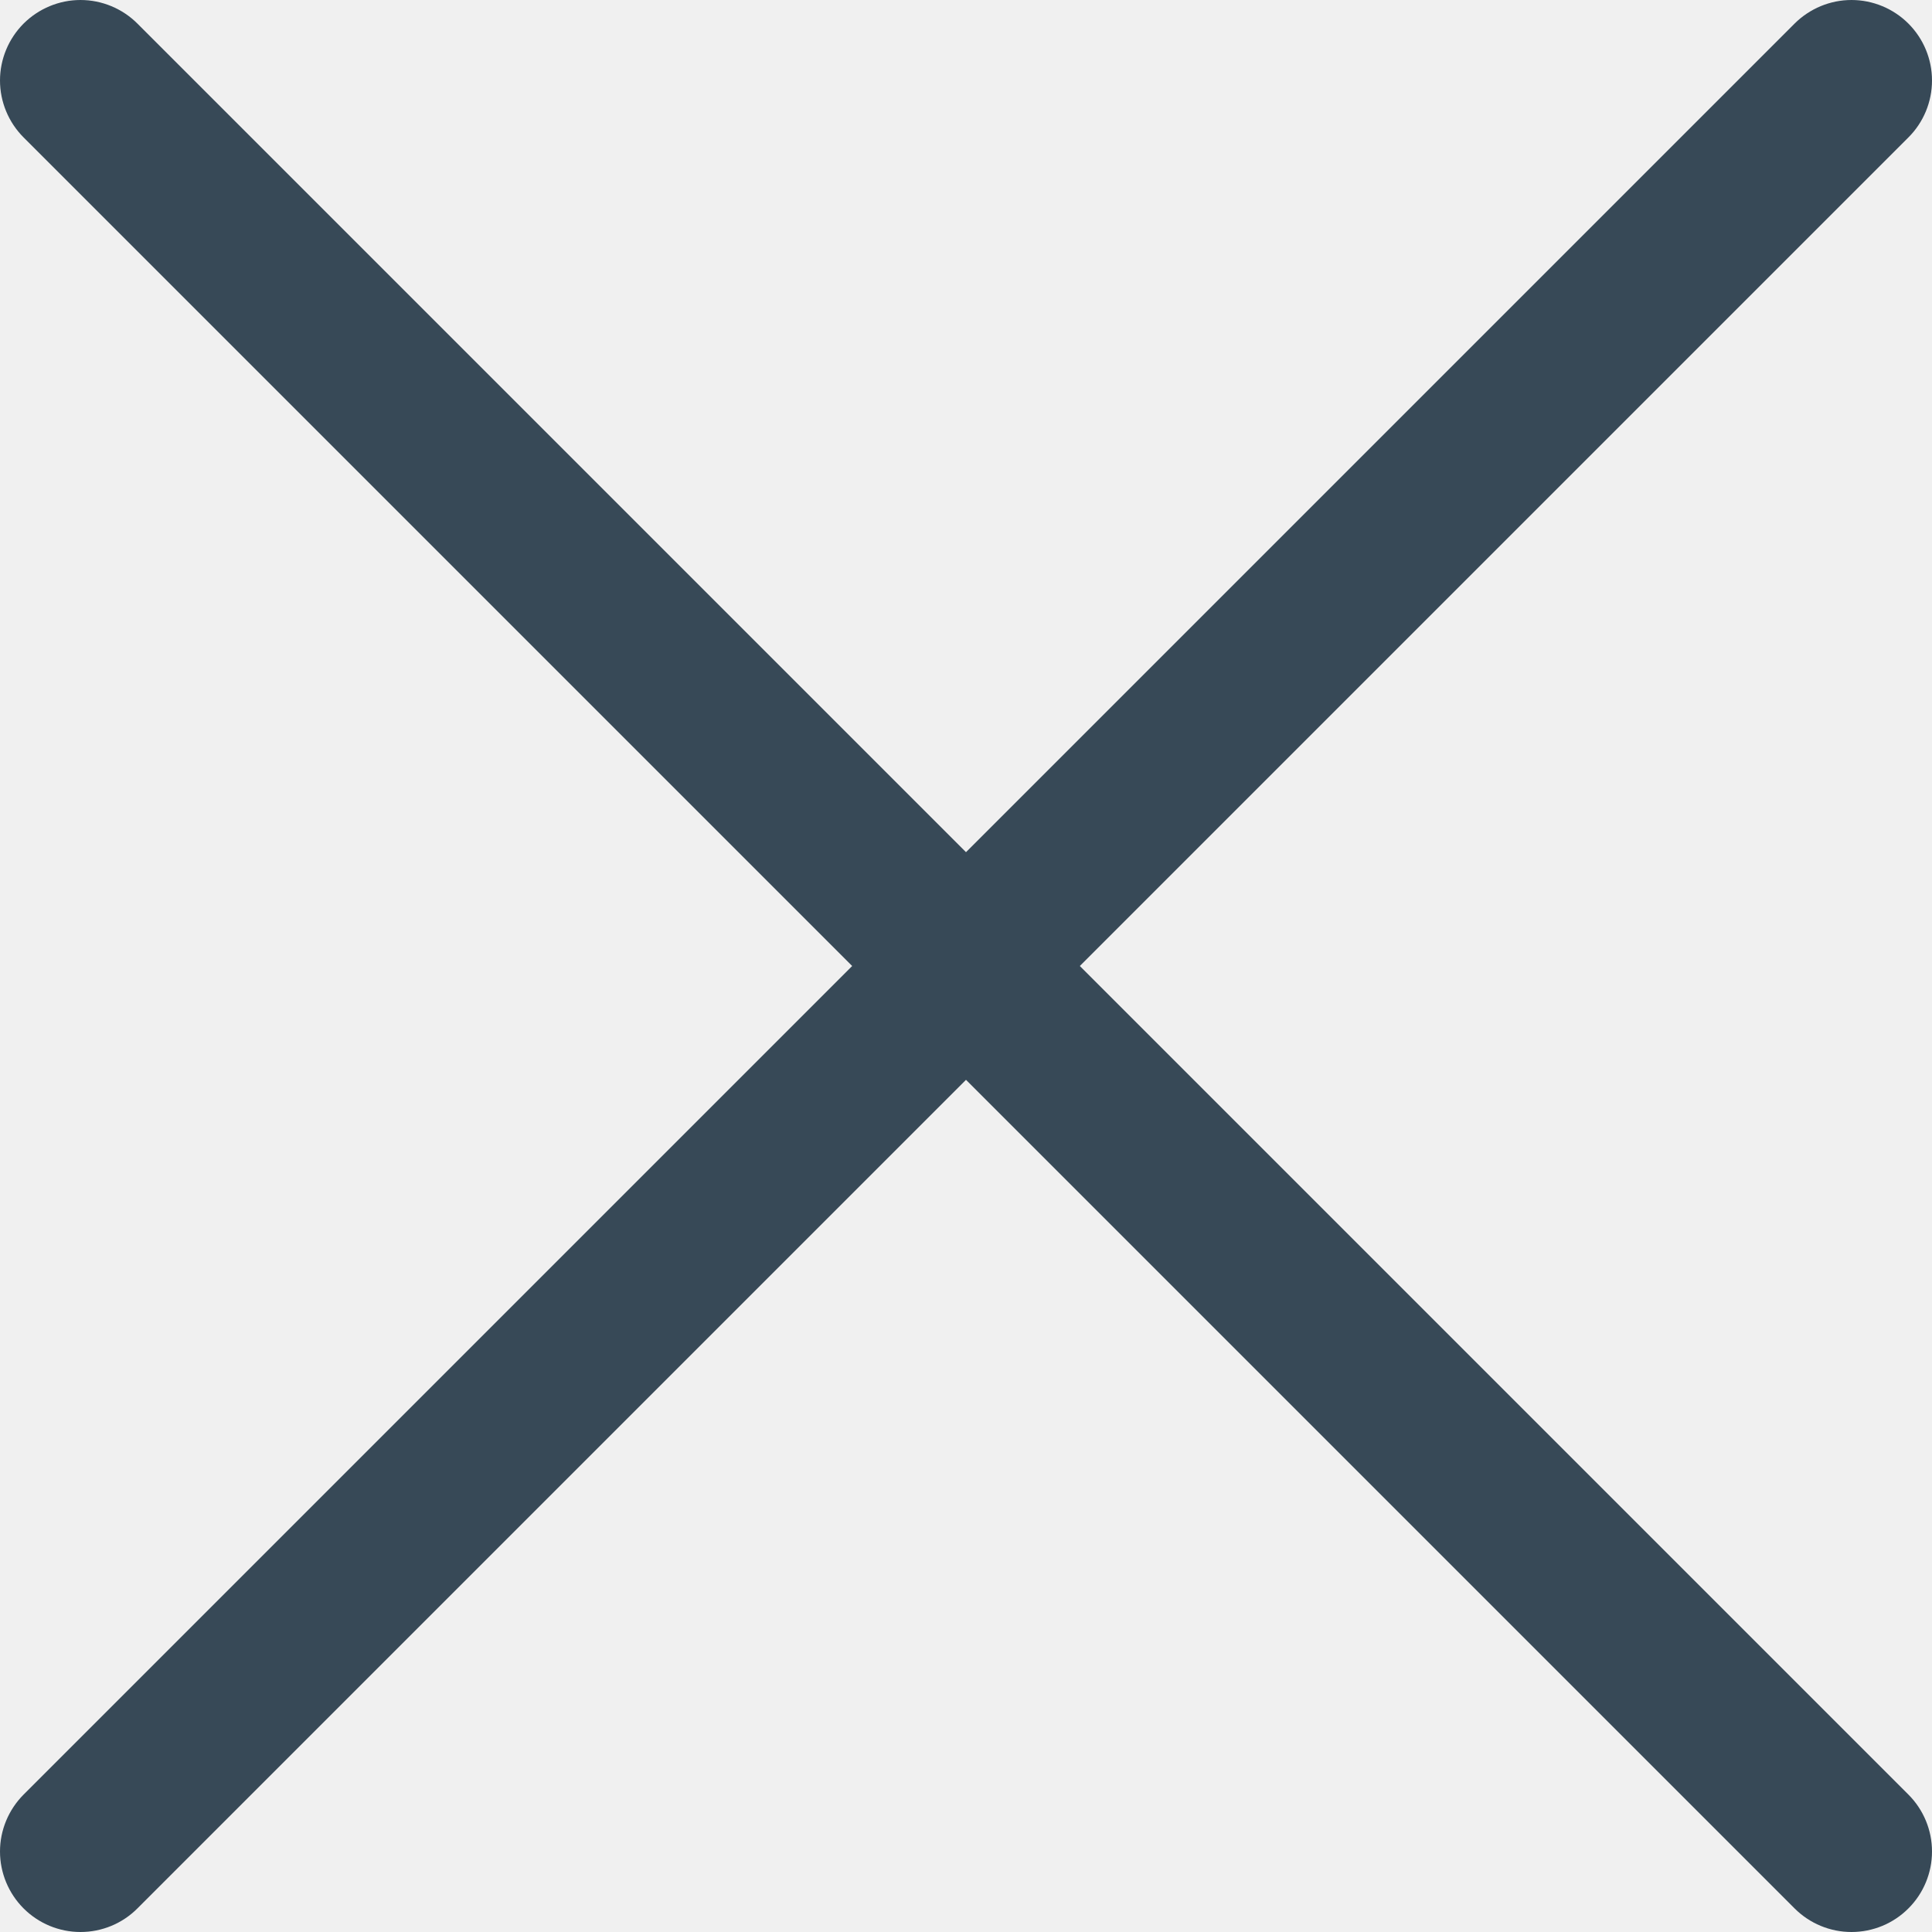
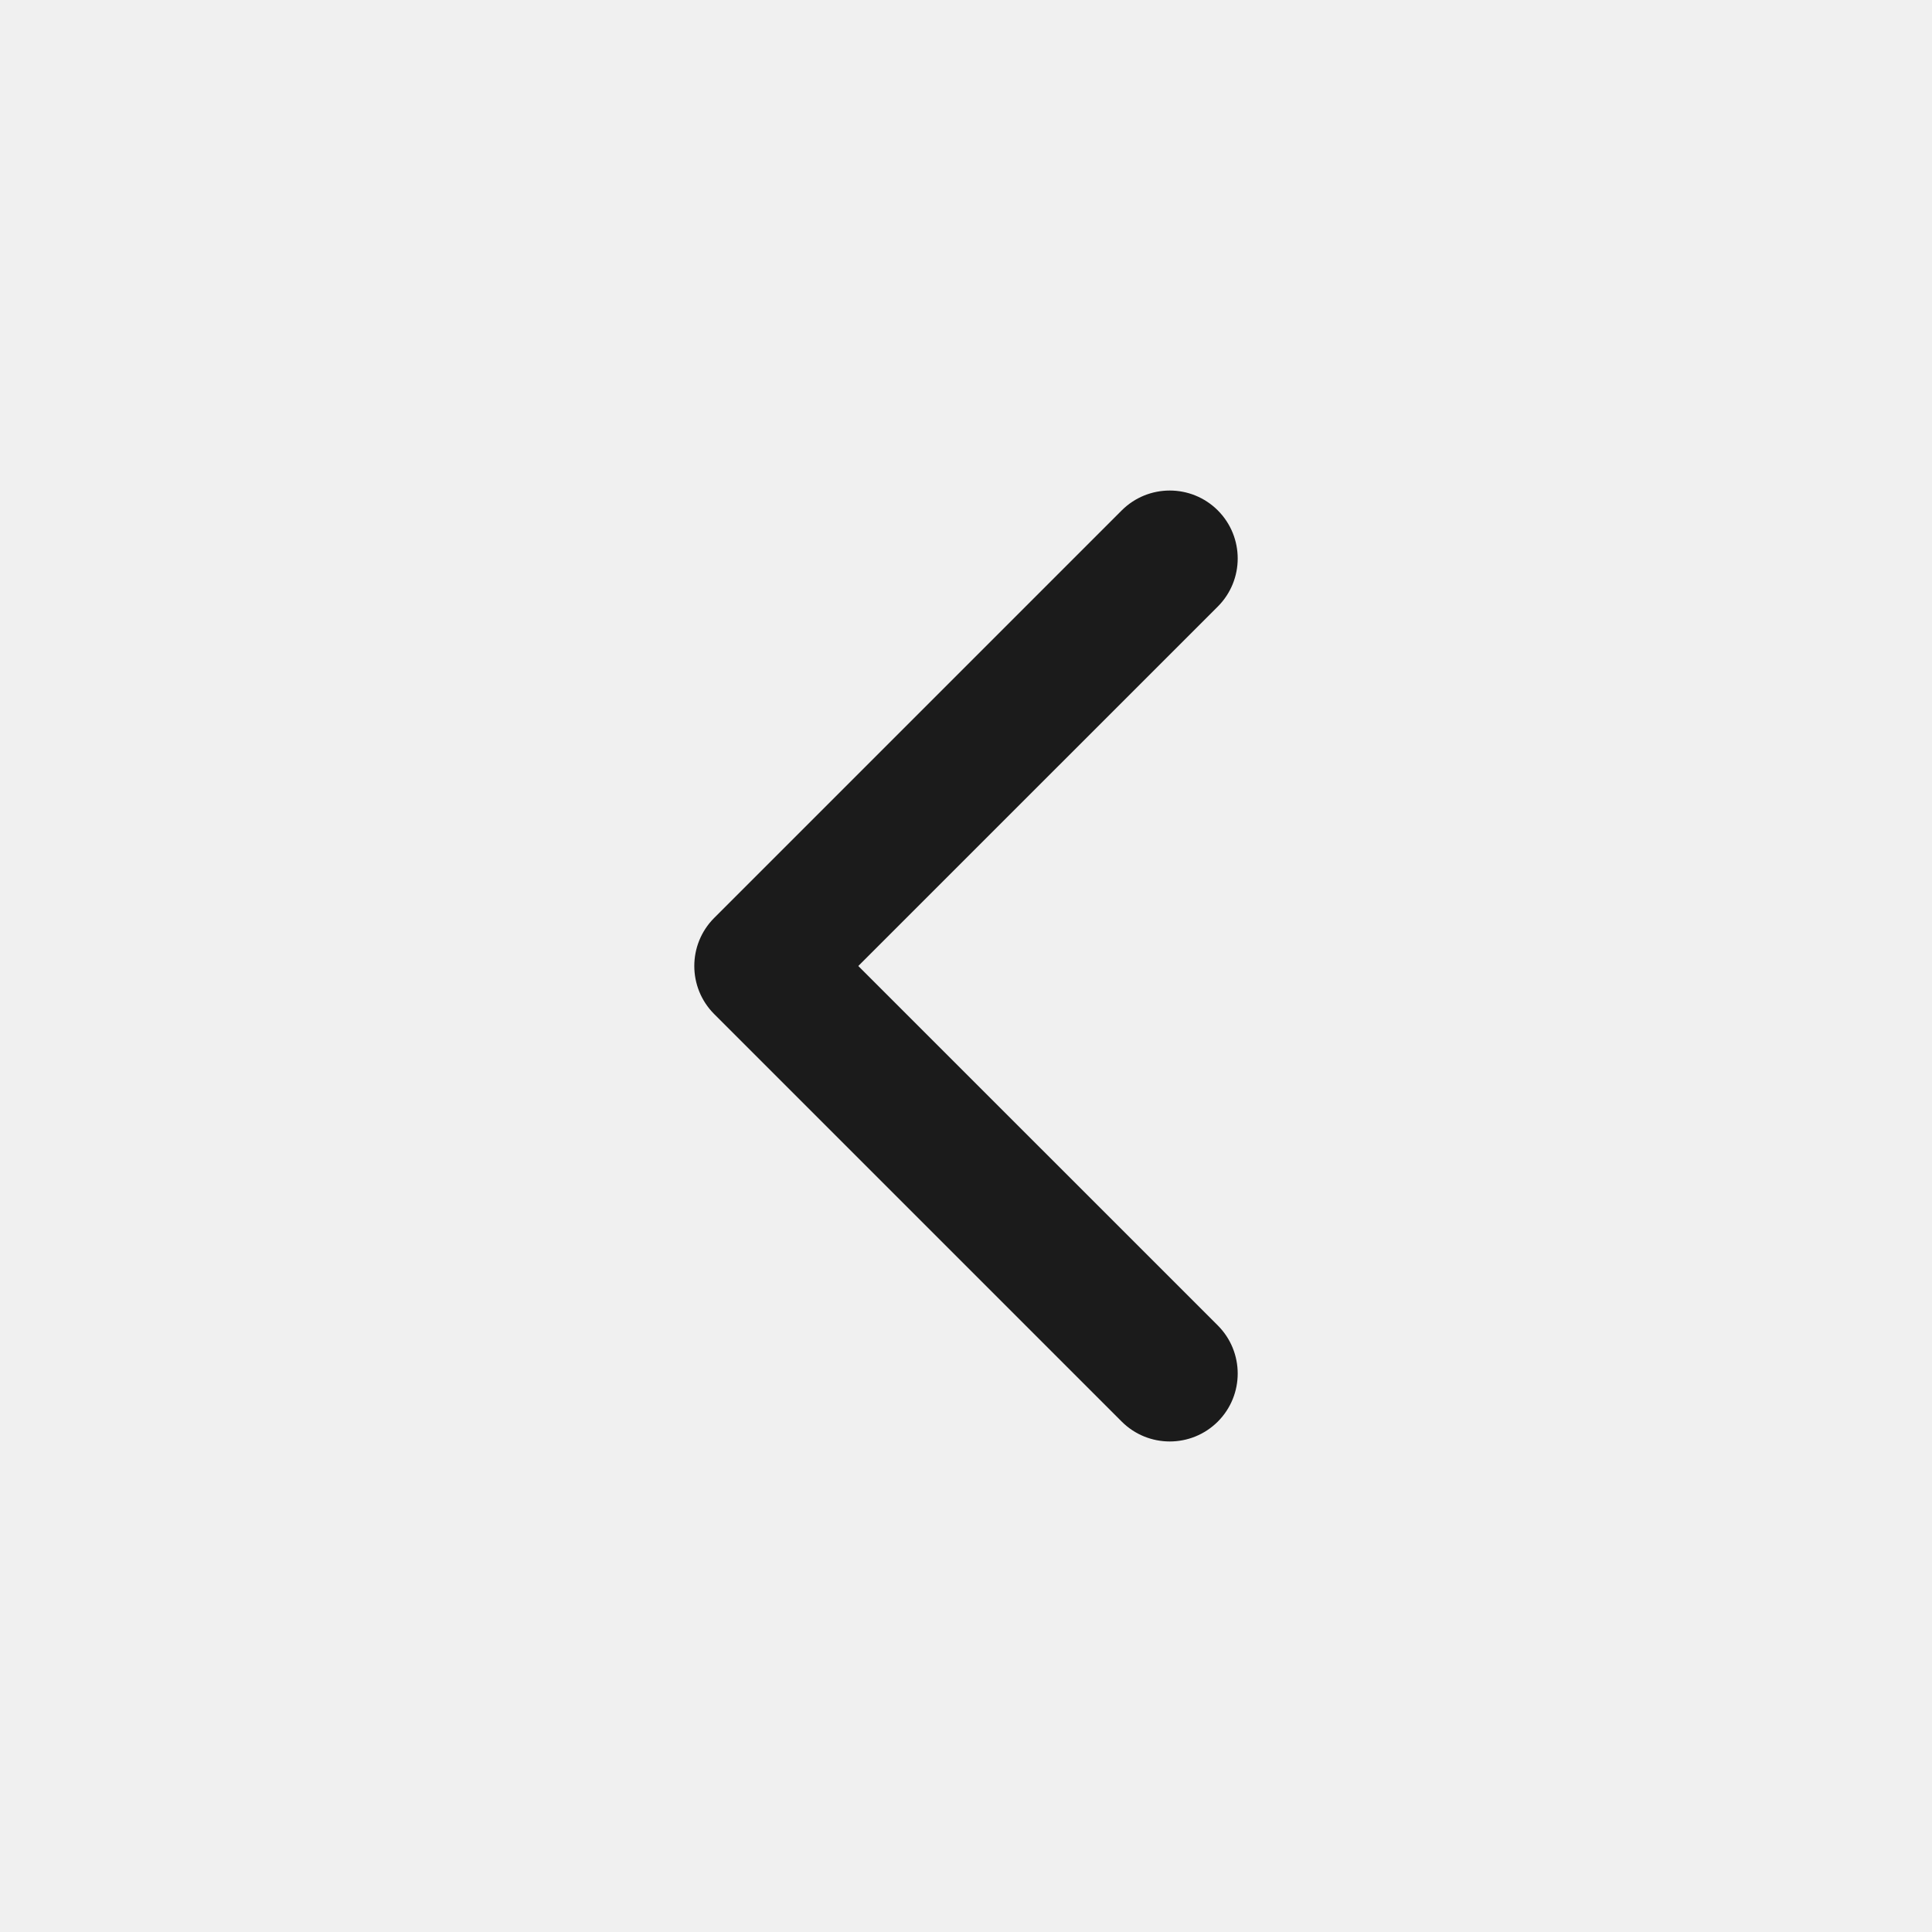
- <svg xmlns="http://www.w3.org/2000/svg" width="15" height="15" viewBox="0 0 24 24" fill="none">
-   <g clip-path="url(#clip0_403_3045)">
-     <path d="M23.707 0.293C23.52 0.106 23.265 0 23 0C22.735 0 22.481 0.106 22.293 0.293L12 10.586L1.707 0.293C1.52 0.106 1.265 0 1 0C0.735 0 0.481 0.106 0.293 0.293C0.106 0.481 0 0.735 0 1C0 1.265 0.106 1.52 0.293 1.707L10.586 12L0.293 22.293C0.106 22.481 0 22.735 0 23C0 23.265 0.106 23.52 0.293 23.707C0.481 23.895 0.735 24 1 24C1.265 24 1.52 23.895 1.707 23.707L12 13.414L22.293 23.707C22.481 23.895 22.735 24 23 24C23.265 24 23.52 23.895 23.707 23.707C23.895 23.52 24 23.265 24 23C24 22.735 23.895 22.481 23.707 22.293L13.414 12L23.707 1.707C23.895 1.52 24 1.265 24 1C24 0.735 23.895 0.481 23.707 0.293Z" fill="#374957" />
-   </g>
-   <defs>
-     <clipPath id="clip0_403_3045">
-       <rect width="24" height="24" fill="white" />
-     </clipPath>
-   </defs>
+ <svg xmlns="http://www.w3.org/2000/svg" width="32" height="32" viewBox="0 0 32 32" fill="none">
+   <path fill-rule="evenodd" clip-rule="evenodd" d="M20.171 8.454C20.61 8.894 20.61 9.606 20.171 10.046L14.216 16L20.171 21.954C20.61 22.394 20.61 23.106 20.171 23.546C19.731 23.985 19.019 23.985 18.579 23.546L11.829 16.796C11.39 16.356 11.39 15.644 11.829 15.204L18.579 8.454C19.019 8.015 19.731 8.015 20.171 8.454Z" fill="#1B1B1B" />
</svg>
